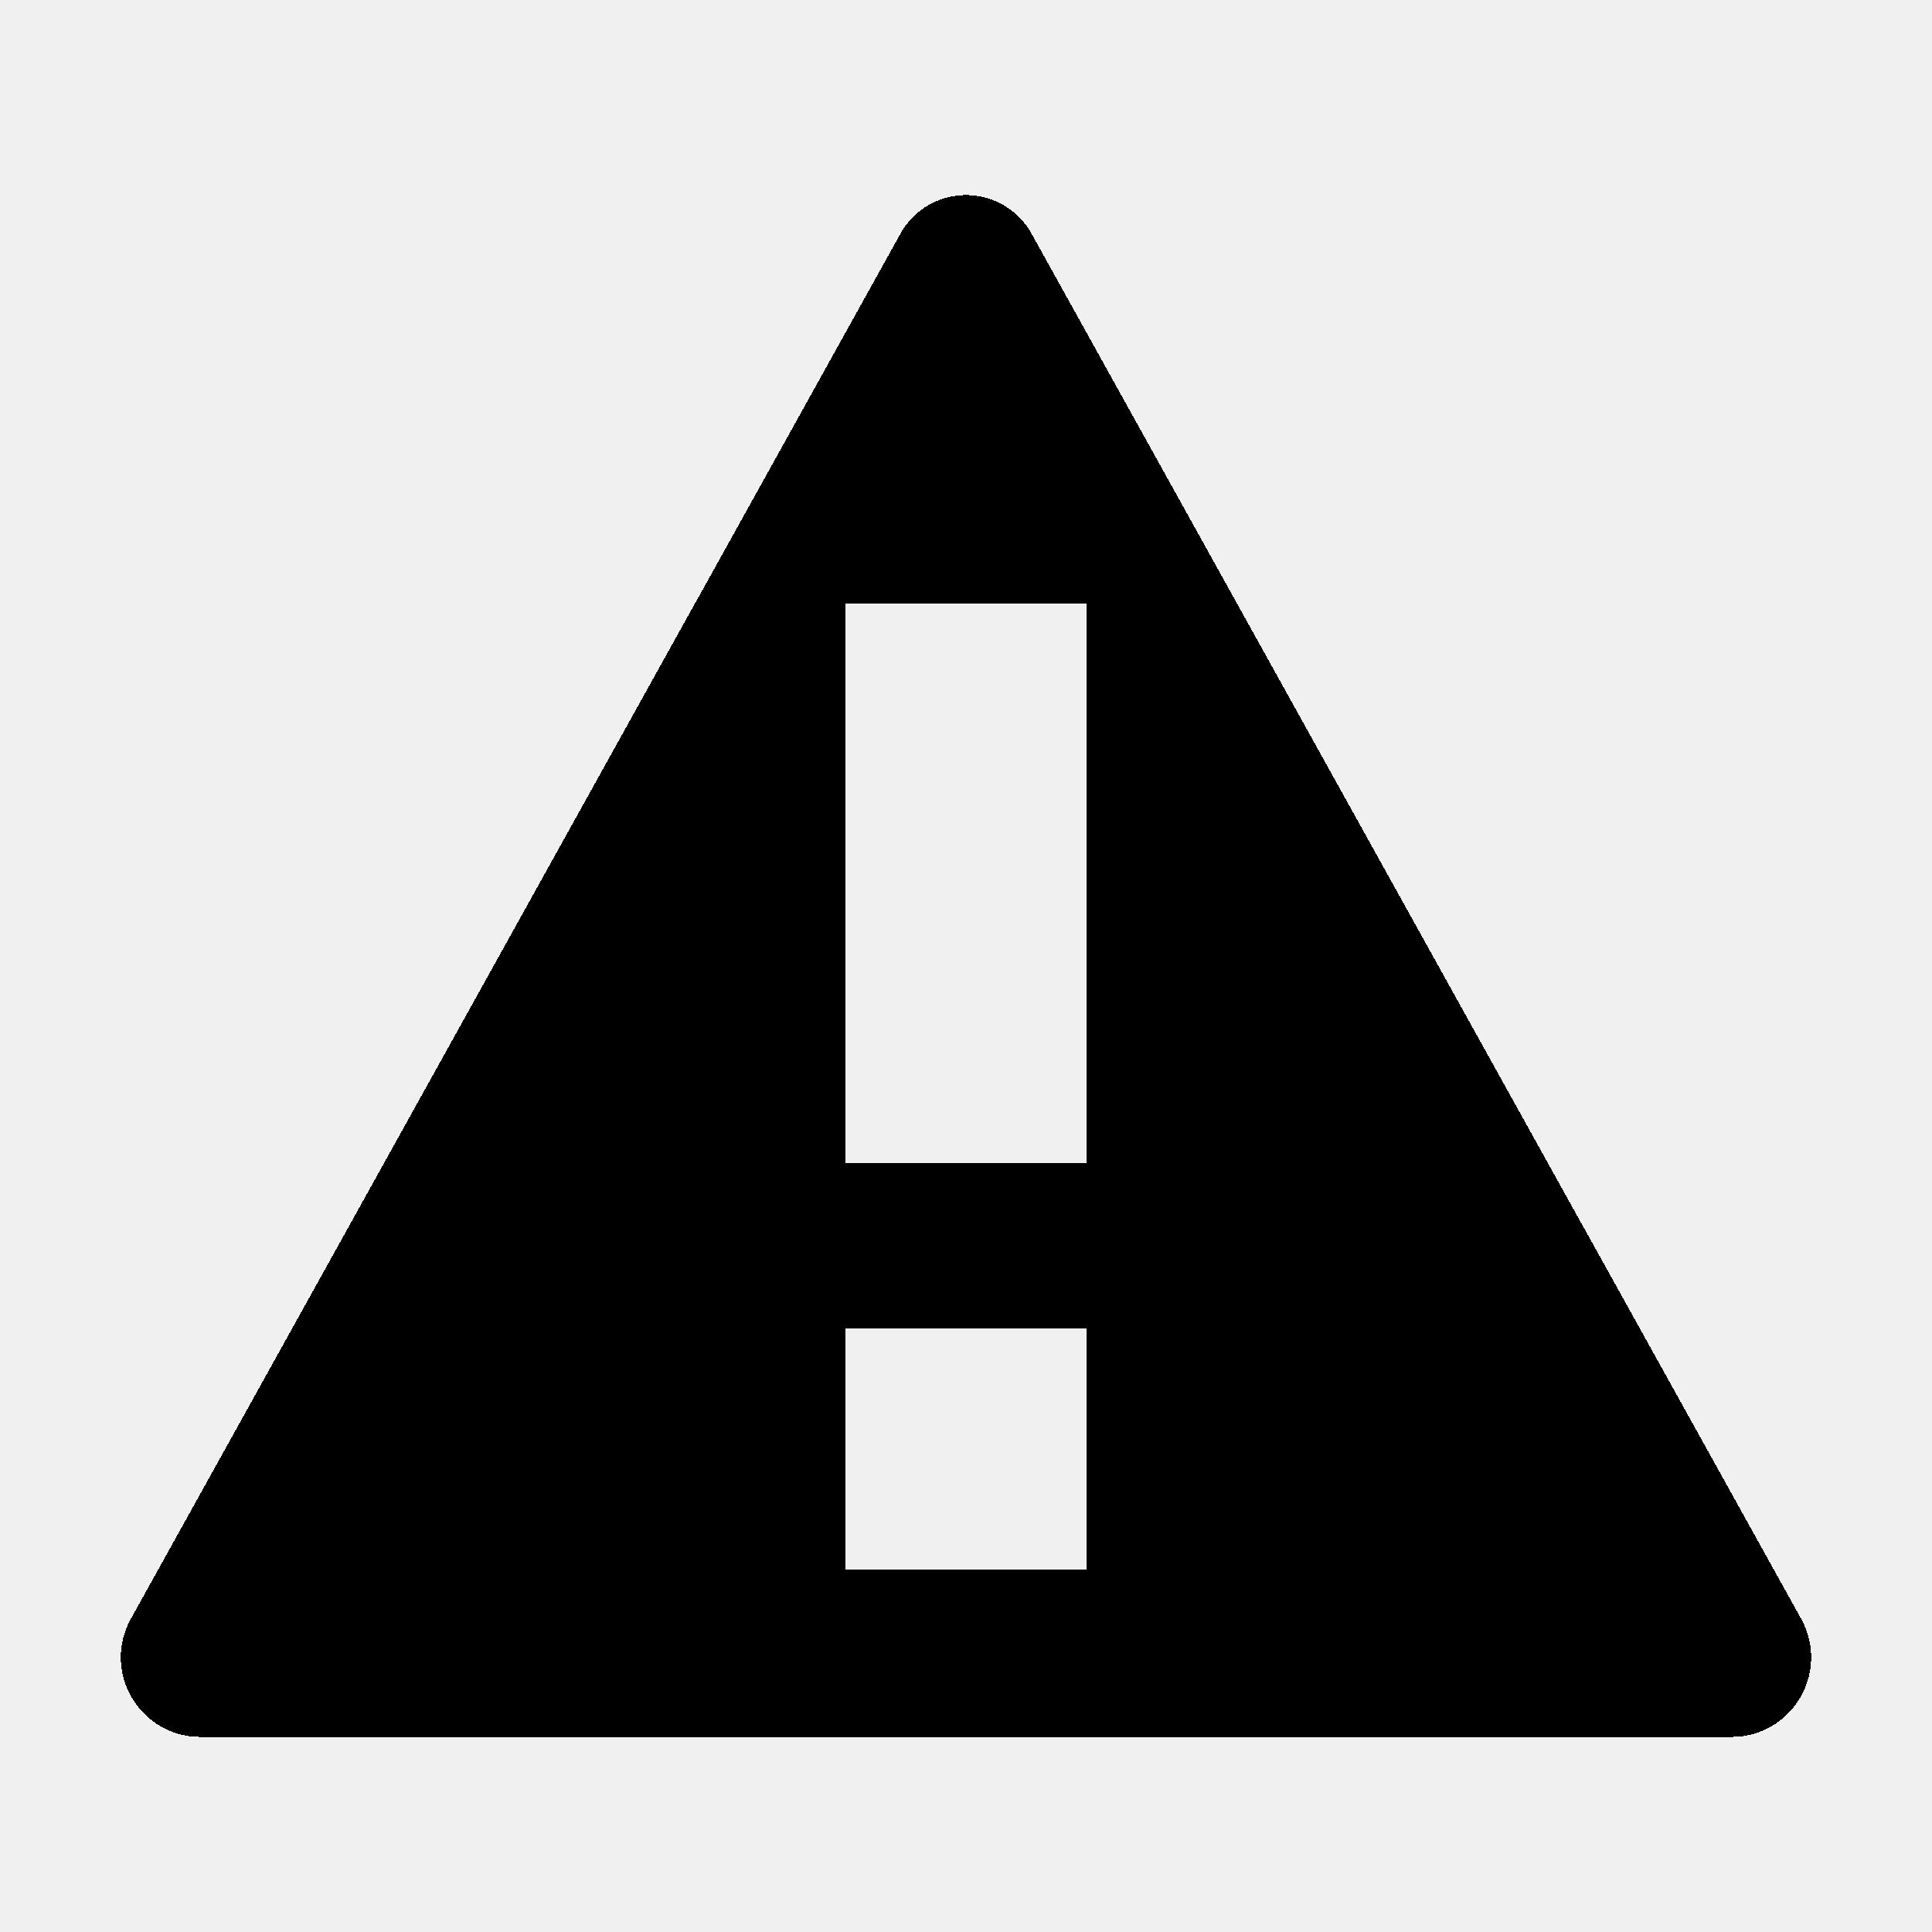
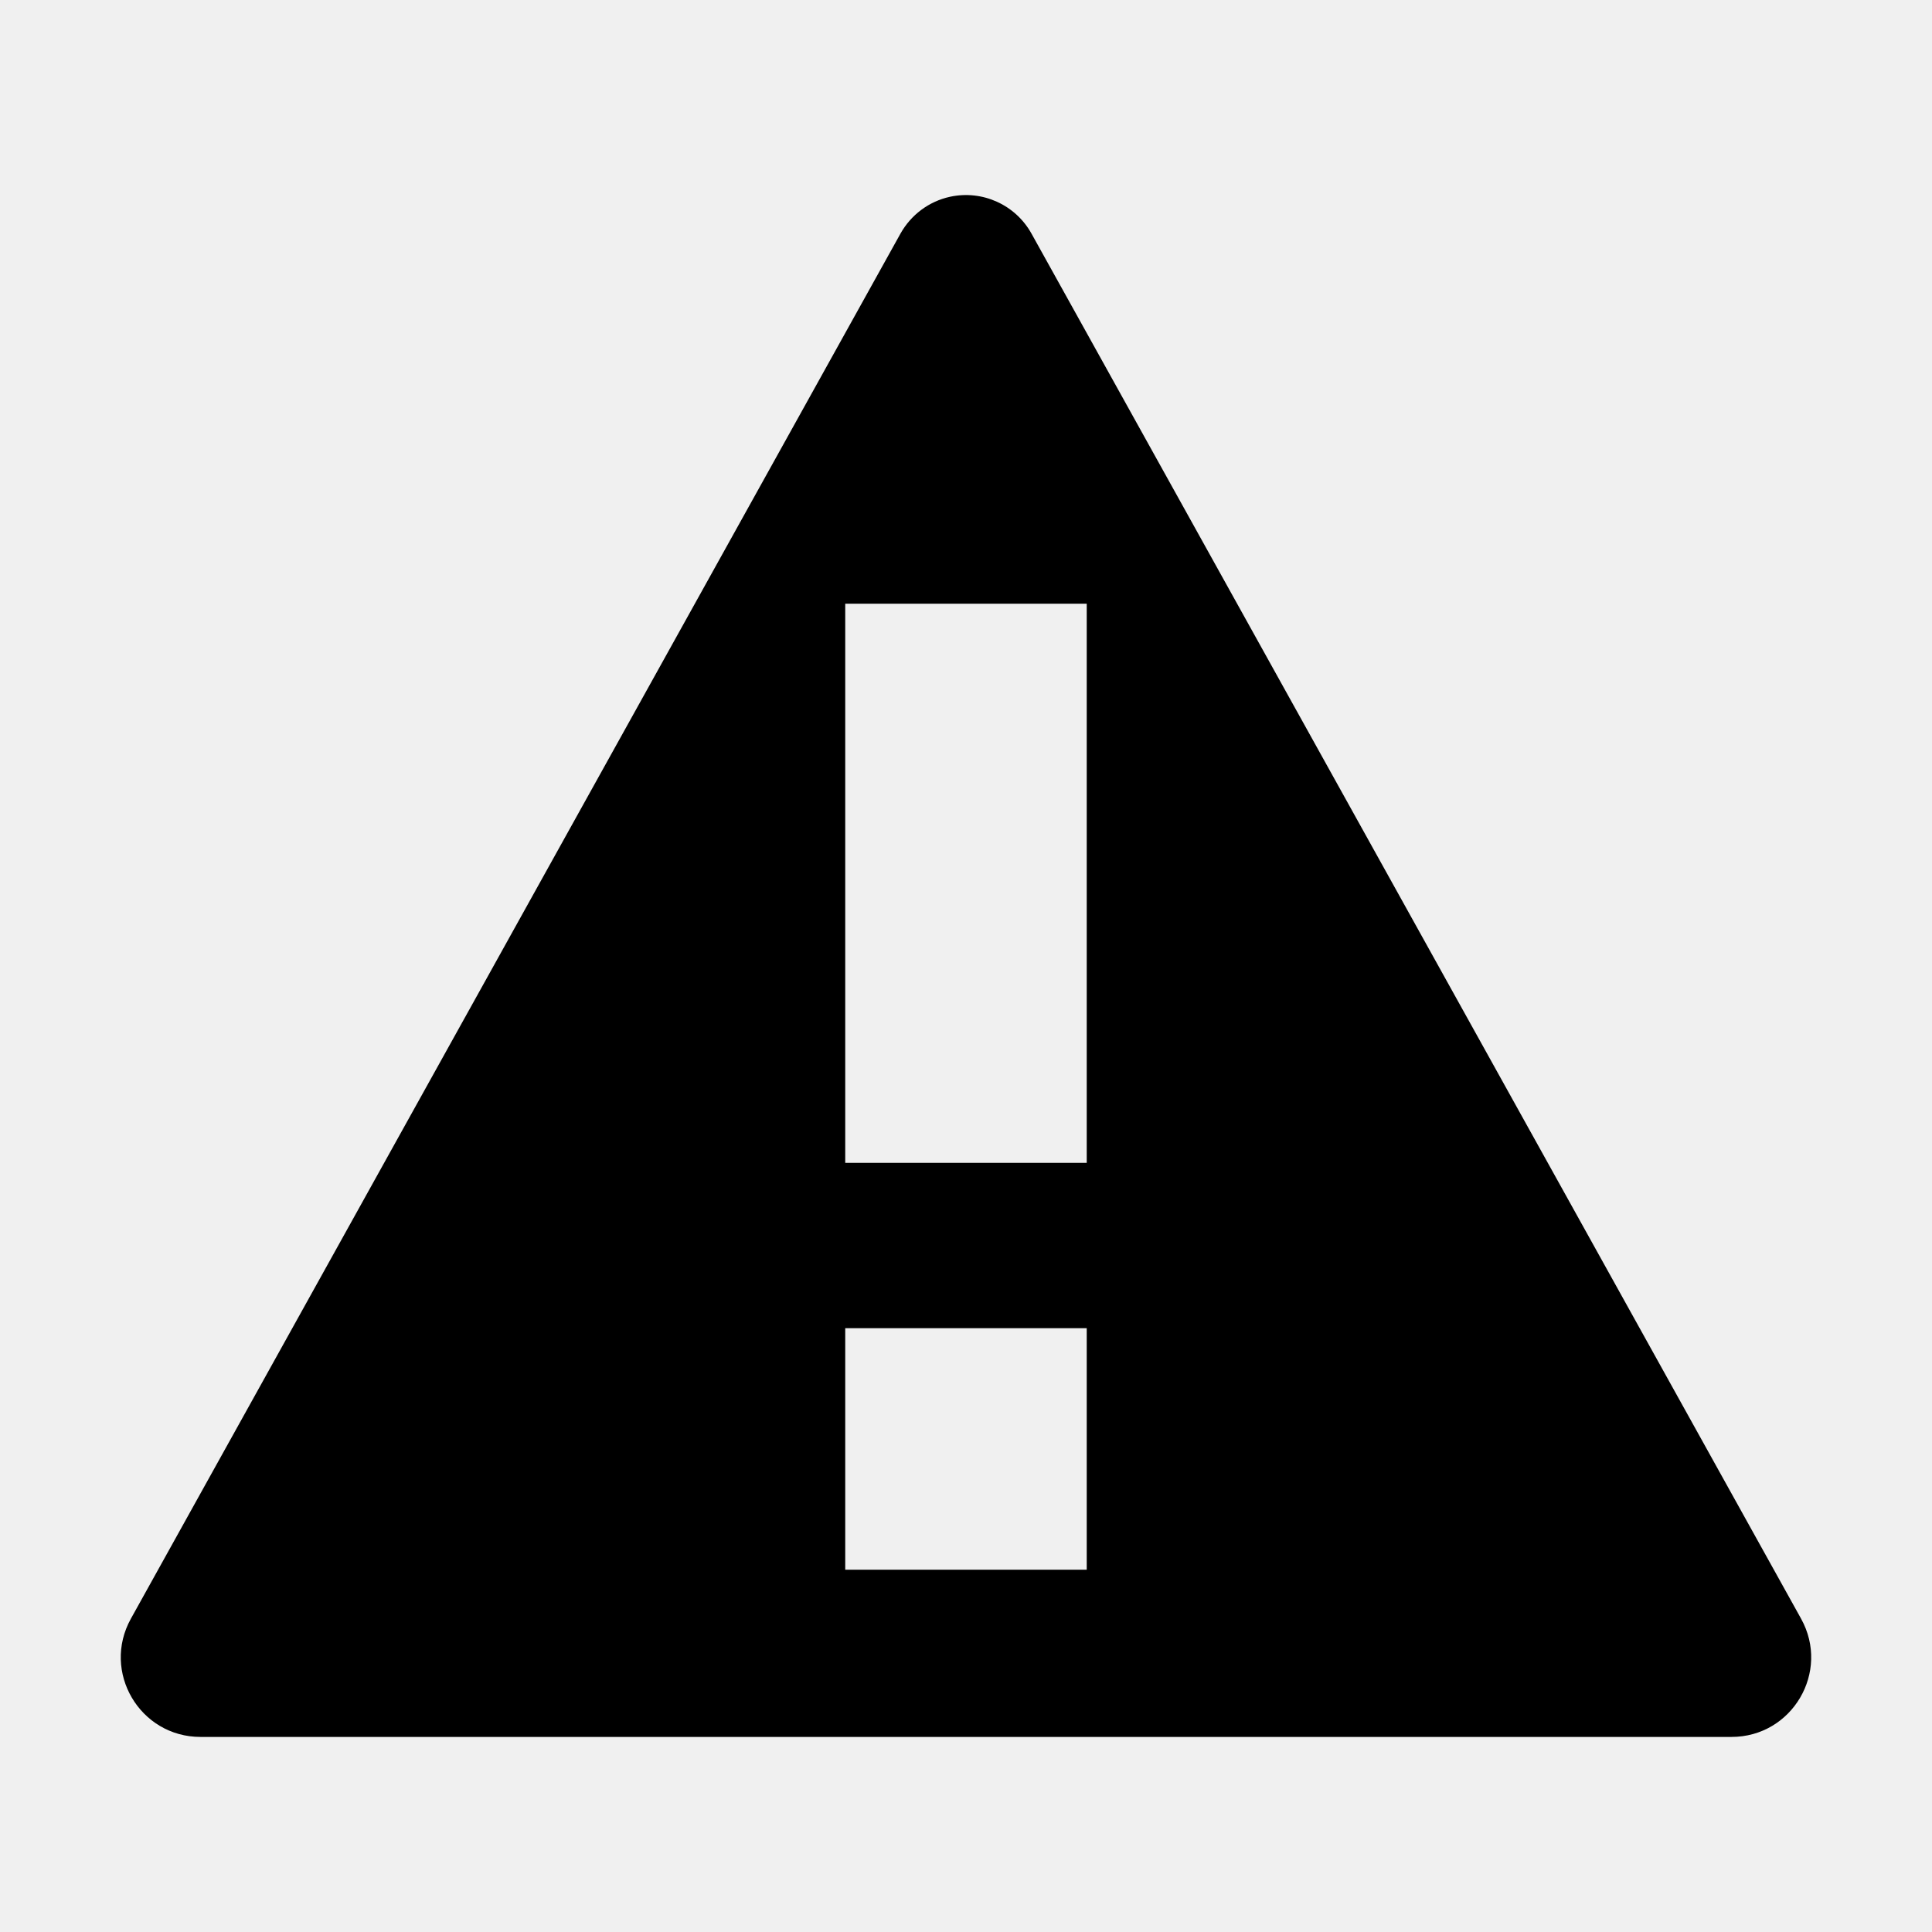
- <svg xmlns="http://www.w3.org/2000/svg" xmlns:xlink="http://www.w3.org/1999/xlink" width="16" height="16" id="svg2" version="1.1" shape-rendering="crispEdges">
+ <svg xmlns="http://www.w3.org/2000/svg" xmlns:xlink="http://www.w3.org/1999/xlink" width="16" height="16" id="svg2" version="1.1">
  <defs id="defs4">
    <linearGradient id="linearGradient5306">
      <stop style="stop-color:#ffffff;stop-opacity:0.099;" offset="0" id="stop5308" />
      <stop style="stop-color:#ffffff;stop-opacity:0;" offset="1" id="stop5310" />
    </linearGradient>
    <linearGradient id="linearGradient5290">
      <stop style="stop-color:#00ffff;stop-opacity:0.098;" offset="0" id="stop5292" />
      <stop id="stop6740" offset="0.5" style="stop-color:#00ff7f;stop-opacity:0.047;" />
      <stop style="stop-color:#00ff00;stop-opacity:0;" offset="1" id="stop5294" />
    </linearGradient>
    <linearGradient id="linearGradient5188">
      <stop style="stop-color:#64b5f6;stop-opacity:0.247;" offset="0" id="stop5198" />
      <stop style="stop-color:#64b5f6;stop-opacity:0;" offset="1" id="stop5192" />
    </linearGradient>
    <linearGradient id="linearGradient3975">
      <stop style="stop-color:#ff5555;stop-opacity:1;" offset="0" id="stop3977" />
    </linearGradient>
    <linearGradient id="linearGradient3969">
      <stop style="stop-color:#87cdde;stop-opacity:1;" offset="0" id="stop3971" />
    </linearGradient>
    <filter id="filter3945" x="0" y="6" width="1.2" style="color-interpolation-filters:sRGB">
      <feDiffuseLighting id="feDiffuseLighting3947" lighting-color="#fdfdfd" surfaceScale="121.495" diffuseConstant="28.448" />
    </filter>
    <filter id="filter3979" style="color-interpolation-filters:sRGB">
      <feFlood flood-opacity="0.2" flood-color="rgb(0,0,0)" result="flood" id="feFlood3981" />
      <feComposite in="flood" in2="SourceGraphic" operator="in" result="composite1" id="feComposite3983" />
      <feGaussianBlur stdDeviation="6" result="blur" id="feGaussianBlur3985" />
      <feOffset dx="0" dy="6" result="offset" id="feOffset3987" />
      <feComposite in="SourceGraphic" in2="offset" operator="over" result="fbSourceGraphic" id="feComposite3989" />
      <feColorMatrix result="fbSourceGraphicAlpha" in="fbSourceGraphic" values="0 0 0 -1 0 0 0 0 -1 0 0 0 0 -1 0 0 0 0 1 0" id="feColorMatrix3991" />
      <feFlood id="feFlood3993" flood-opacity="0.2" flood-color="rgb(0,0,0)" result="flood" in="fbSourceGraphic" />
      <feComposite id="feComposite3995" in2="fbSourceGraphic" in="flood" operator="in" result="composite1" />
      <feGaussianBlur id="feGaussianBlur3997" stdDeviation="6" result="blur" />
      <feOffset id="feOffset3999" dx="0" dy="6" result="offset" />
      <feComposite id="feComposite4001" in2="offset" in="fbSourceGraphic" operator="over" result="composite2" />
    </filter>
    <filter style="color-interpolation-filters:sRGB" id="filter3876">
      <feFlood flood-opacity="0.2" flood-color="rgb(0,0,0)" result="flood" id="feFlood3878" />
      <feComposite in="flood" in2="SourceGraphic" operator="in" result="composite1" id="feComposite3880" />
      <feGaussianBlur stdDeviation="6" result="blur" id="feGaussianBlur3882" />
      <feOffset dx="0" dy="6" result="offset" id="feOffset3884" />
      <feComposite in="SourceGraphic" in2="offset" operator="over" result="fbSourceGraphic" id="feComposite3886" />
      <feColorMatrix result="fbSourceGraphicAlpha" in="fbSourceGraphic" values="0 0 0 -1 0 0 0 0 -1 0 0 0 0 -1 0 0 0 0 1 0" id="feColorMatrix3888" />
      <feFlood id="feFlood3890" flood-opacity="0.397" flood-color="rgb(0,0,0)" result="flood" in="fbSourceGraphic" />
      <feComposite id="feComposite3892" in2="fbSourceGraphic" in="flood" operator="in" result="composite1" />
      <feGaussianBlur id="feGaussianBlur3894" stdDeviation="19.2" result="blur" />
      <feOffset id="feOffset3896" dx="0" dy="6" result="offset" />
      <feComposite id="feComposite3898" in2="offset" in="fbSourceGraphic" operator="over" result="fbSourceGraphic" />
      <feColorMatrix result="fbSourceGraphicAlpha" in="fbSourceGraphic" values="0 0 0 -1 0 0 0 0 -1 0 0 0 0 -1 0 0 0 0 1 0" id="feColorMatrix3900" />
      <feFlood id="feFlood3902" flood-opacity="0.8" flood-color="rgb(0,0,0)" result="flood" in="fbSourceGraphic" />
      <feComposite id="feComposite3904" in2="fbSourceGraphic" in="flood" operator="in" result="composite1" />
      <feGaussianBlur id="feGaussianBlur3906" stdDeviation="19.2" result="blur" />
      <feOffset id="feOffset3908" dx="0" dy="6" result="offset" />
      <feComposite id="feComposite3910" in2="offset" in="fbSourceGraphic" operator="over" result="fbSourceGraphic" />
      <feColorMatrix result="fbSourceGraphicAlpha" in="fbSourceGraphic" values="0 0 0 -1 0 0 0 0 -1 0 0 0 0 -1 0 0 0 0 1 0" id="feColorMatrix3912" />
      <feFlood id="feFlood3914" flood-opacity="0.8" flood-color="rgb(0,0,0)" result="flood" in="fbSourceGraphic" />
      <feComposite id="feComposite3916" in2="fbSourceGraphic" in="flood" operator="in" result="composite1" />
      <feGaussianBlur id="feGaussianBlur3918" stdDeviation="26.1" result="blur" />
      <feOffset id="feOffset3920" dx="0" dy="6" result="offset" />
      <feComposite id="feComposite3922" in2="offset" in="fbSourceGraphic" operator="over" result="fbSourceGraphic" />
      <feColorMatrix result="fbSourceGraphicAlpha" in="fbSourceGraphic" values="0 0 0 -1 0 0 0 0 -1 0 0 0 0 -1 0 0 0 0 1 0" id="feColorMatrix3924" />
      <feFlood id="feFlood3926" flood-opacity="0.8" flood-color="rgb(0,0,0)" result="flood" in="fbSourceGraphic" />
      <feComposite id="feComposite3928" in2="fbSourceGraphic" in="flood" operator="in" result="composite1" />
      <feGaussianBlur id="feGaussianBlur3930" stdDeviation="35.7" result="blur" />
      <feOffset id="feOffset3932" dx="0" dy="6" result="offset" />
      <feComposite id="feComposite3934" in2="offset" in="fbSourceGraphic" operator="over" result="fbSourceGraphic" />
      <feColorMatrix result="fbSourceGraphicAlpha" in="fbSourceGraphic" values="0 0 0 -1 0 0 0 0 -1 0 0 0 0 -1 0 0 0 0 1 0" id="feColorMatrix3936" />
      <feFlood id="feFlood3938" flood-opacity="0.8" flood-color="rgb(0,0,0)" result="flood" in="fbSourceGraphic" />
      <feComposite id="feComposite3940" in2="fbSourceGraphic" in="flood" operator="in" result="composite1" />
      <feGaussianBlur id="feGaussianBlur3942" stdDeviation="6" result="blur" />
      <feOffset id="feOffset3944" dx="0" dy="6" result="offset" />
      <feComposite id="feComposite3946" in2="offset" in="fbSourceGraphic" operator="over" result="fbSourceGraphic" />
      <feColorMatrix result="fbSourceGraphicAlpha" in="fbSourceGraphic" values="0 0 0 -1 0 0 0 0 -1 0 0 0 0 -1 0 0 0 0 1 0" id="feColorMatrix3948" />
      <feFlood id="feFlood3950" flood-opacity="0.8" flood-color="rgb(0,0,0)" result="flood" in="fbSourceGraphic" />
      <feComposite id="feComposite3952" in2="fbSourceGraphic" in="flood" operator="in" result="composite1" />
      <feGaussianBlur id="feGaussianBlur3954" stdDeviation="21.7" result="blur" />
      <feOffset id="feOffset3956" dx="0" dy="6" result="offset" />
      <feComposite id="feComposite3958" in2="offset" in="fbSourceGraphic" operator="over" result="fbSourceGraphic" />
      <feColorMatrix result="fbSourceGraphicAlpha" in="fbSourceGraphic" values="0 0 0 -1 0 0 0 0 -1 0 0 0 0 -1 0 0 0 0 1 0" id="feColorMatrix3960" />
      <feFlood id="feFlood3962" flood-opacity="0.8" flood-color="rgb(0,0,0)" result="flood" in="fbSourceGraphic" />
      <feComposite id="feComposite3964" in2="fbSourceGraphic" in="flood" operator="in" result="composite1" />
      <feGaussianBlur id="feGaussianBlur3966" stdDeviation="21.7" result="blur" />
      <feOffset id="feOffset3968" dx="0" dy="1.9" result="offset" />
      <feComposite id="feComposite3970" in2="offset" in="fbSourceGraphic" operator="over" result="fbSourceGraphic" />
      <feColorMatrix result="fbSourceGraphicAlpha" in="fbSourceGraphic" values="0 0 0 -1 0 0 0 0 -1 0 0 0 0 -1 0 0 0 0 1 0" id="feColorMatrix3972" />
      <feFlood id="feFlood3974" flood-opacity="0.8" flood-color="rgb(0,0,0)" result="flood" in="fbSourceGraphic" />
      <feComposite id="feComposite3976" in2="fbSourceGraphic" in="flood" operator="in" result="composite1" />
      <feGaussianBlur id="feGaussianBlur3978" stdDeviation="21.7" result="blur" />
      <feOffset id="feOffset3980" dx="3.6" dy="1.9" result="offset" />
      <feComposite id="feComposite3982" in2="offset" in="fbSourceGraphic" operator="over" result="fbSourceGraphic" />
      <feColorMatrix result="fbSourceGraphicAlpha" in="fbSourceGraphic" values="0 0 0 -1 0 0 0 0 -1 0 0 0 0 -1 0 0 0 0 1 0" id="feColorMatrix3984" />
      <feFlood id="feFlood3986" flood-opacity="0.8" flood-color="rgb(0,0,0)" result="flood" in="fbSourceGraphic" />
      <feComposite id="feComposite3988" in2="fbSourceGraphic" in="flood" operator="in" result="composite1" />
      <feGaussianBlur id="feGaussianBlur3990" stdDeviation="21.7" result="blur" />
      <feOffset id="feOffset3992" dx="9.6" dy="1.9" result="offset" />
      <feComposite id="feComposite3994" in2="offset" in="fbSourceGraphic" operator="over" result="fbSourceGraphic" />
      <feColorMatrix result="fbSourceGraphicAlpha" in="fbSourceGraphic" values="0 0 0 -1 0 0 0 0 -1 0 0 0 0 -1 0 0 0 0 1 0" id="feColorMatrix3996" />
      <feFlood id="feFlood3998" flood-opacity="0.8" flood-color="rgb(0,0,0)" result="flood" in="fbSourceGraphic" />
      <feComposite id="feComposite4000" in2="fbSourceGraphic" in="flood" operator="in" result="composite1" />
      <feGaussianBlur id="feGaussianBlur4002" stdDeviation="21.7" result="blur" />
      <feOffset id="feOffset4004" dx="1.2" dy="1.9" result="offset" />
      <feComposite id="feComposite4006" in2="offset" in="fbSourceGraphic" operator="over" result="fbSourceGraphic" />
      <feColorMatrix result="fbSourceGraphicAlpha" in="fbSourceGraphic" values="0 0 0 -1 0 0 0 0 -1 0 0 0 0 -1 0 0 0 0 1 0" id="feColorMatrix4008" />
      <feFlood id="feFlood4010" flood-opacity="0.8" flood-color="rgb(0,0,0)" result="flood" in="fbSourceGraphic" />
      <feComposite id="feComposite4012" in2="fbSourceGraphic" in="flood" operator="in" result="composite1" />
      <feGaussianBlur id="feGaussianBlur4014" stdDeviation="21.7" result="blur" />
      <feOffset id="feOffset4016" dx="-1.4" dy="1.9" result="offset" />
      <feComposite id="feComposite4018" in2="offset" in="fbSourceGraphic" operator="over" result="fbSourceGraphic" />
      <feColorMatrix result="fbSourceGraphicAlpha" in="fbSourceGraphic" values="0 0 0 -1 0 0 0 0 -1 0 0 0 0 -1 0 0 0 0 1 0" id="feColorMatrix4020" />
      <feFlood id="feFlood4022" flood-opacity="0.8" flood-color="rgb(0,0,0)" result="flood" in="fbSourceGraphic" />
      <feComposite id="feComposite4024" in2="fbSourceGraphic" in="flood" operator="in" result="composite1" />
      <feGaussianBlur id="feGaussianBlur4026" stdDeviation="21.7" result="blur" />
      <feOffset id="feOffset4028" dx="0.3" dy="1.9" result="offset" />
      <feComposite id="feComposite4030" in2="offset" in="fbSourceGraphic" operator="over" result="fbSourceGraphic" />
      <feColorMatrix result="fbSourceGraphicAlpha" in="fbSourceGraphic" values="0 0 0 -1 0 0 0 0 -1 0 0 0 0 -1 0 0 0 0 1 0" id="feColorMatrix4032" />
      <feFlood id="feFlood4034" flood-opacity="0.8" flood-color="rgb(0,0,0)" result="flood" in="fbSourceGraphic" />
      <feComposite id="feComposite4036" in2="fbSourceGraphic" in="flood" operator="in" result="composite1" />
      <feGaussianBlur id="feGaussianBlur4038" stdDeviation="21.7" result="blur" />
      <feOffset id="feOffset4040" dx="-8.04912e-16" dy="1.9" result="offset" />
      <feComposite id="feComposite4042" in2="offset" in="fbSourceGraphic" operator="over" result="fbSourceGraphic" />
      <feColorMatrix result="fbSourceGraphicAlpha" in="fbSourceGraphic" values="0 0 0 -1 0 0 0 0 -1 0 0 0 0 -1 0 0 0 0 1 0" id="feColorMatrix4044" />
      <feFlood id="feFlood4046" flood-opacity="0.8" flood-color="rgb(0,0,0)" result="flood" in="fbSourceGraphic" />
      <feComposite id="feComposite4048" in2="fbSourceGraphic" in="flood" operator="in" result="composite1" />
      <feGaussianBlur id="feGaussianBlur4050" stdDeviation="21.7" result="blur" />
      <feOffset id="feOffset4052" dx="-8.04912e-16" dy="3.6" result="offset" />
      <feComposite id="feComposite4054" in2="offset" in="fbSourceGraphic" operator="over" result="fbSourceGraphic" />
      <feColorMatrix result="fbSourceGraphicAlpha" in="fbSourceGraphic" values="0 0 0 -1 0 0 0 0 -1 0 0 0 0 -1 0 0 0 0 1 0" id="feColorMatrix4056" />
      <feFlood id="feFlood4058" flood-opacity="0.8" flood-color="rgb(0,0,0)" result="flood" in="fbSourceGraphic" />
      <feComposite id="feComposite4060" in2="fbSourceGraphic" in="flood" operator="in" result="composite1" />
      <feGaussianBlur id="feGaussianBlur4062" stdDeviation="6" result="blur" />
      <feOffset id="feOffset4064" dx="-8.04912e-16" dy="3.6" result="offset" />
      <feComposite id="feComposite4066" in2="offset" in="fbSourceGraphic" operator="over" result="fbSourceGraphic" />
      <feColorMatrix result="fbSourceGraphicAlpha" in="fbSourceGraphic" values="0 0 0 -1 0 0 0 0 -1 0 0 0 0 -1 0 0 0 0 1 0" id="feColorMatrix4080" />
      <feFlood id="feFlood4082" flood-opacity="0.8" flood-color="rgb(0,0,0)" result="flood" in="fbSourceGraphic" />
      <feComposite id="feComposite4084" in2="fbSourceGraphic" in="flood" operator="in" result="composite1" />
      <feGaussianBlur id="feGaussianBlur4086" stdDeviation="6" result="blur" />
      <feOffset id="feOffset4088" dx="-8.04912e-16" dy="3.6" result="offset" />
      <feComposite id="feComposite4090" in2="offset" in="fbSourceGraphic" operator="over" result="fbSourceGraphic" />
      <feColorMatrix result="fbSourceGraphicAlpha" in="fbSourceGraphic" values="0 0 0 -1 0 0 0 0 -1 0 0 0 0 -1 0 0 0 0 1 0" id="feColorMatrix4092" />
      <feFlood id="feFlood4094" flood-opacity="0.8" flood-color="rgb(0,0,0)" result="flood" in="fbSourceGraphic" />
      <feComposite id="feComposite4096" in2="fbSourceGraphic" in="flood" operator="in" result="composite1" />
      <feGaussianBlur id="feGaussianBlur4098" stdDeviation="6" result="blur" />
      <feOffset id="feOffset4100" dx="-8.04912e-16" dy="7.7" result="offset" />
      <feComposite id="feComposite4102" in2="offset" in="fbSourceGraphic" operator="over" result="fbSourceGraphic" />
      <feColorMatrix result="fbSourceGraphicAlpha" in="fbSourceGraphic" values="0 0 0 -1 0 0 0 0 -1 0 0 0 0 -1 0 0 0 0 1 0" id="feColorMatrix4104" />
      <feFlood id="feFlood4106" flood-opacity="0.8" flood-color="rgb(0,0,0)" result="flood" in="fbSourceGraphic" />
      <feComposite id="feComposite4108" in2="fbSourceGraphic" in="flood" operator="in" result="composite1" />
      <feGaussianBlur id="feGaussianBlur4110" stdDeviation="6" result="blur" />
      <feOffset id="feOffset4112" dx="-8.04912e-16" dy="11.6" result="offset" />
      <feComposite id="feComposite4114" in2="offset" in="fbSourceGraphic" operator="over" result="fbSourceGraphic" />
      <feColorMatrix result="fbSourceGraphicAlpha" in="fbSourceGraphic" values="0 0 0 -1 0 0 0 0 -1 0 0 0 0 -1 0 0 0 0 1 0" id="feColorMatrix4116" />
      <feFlood id="feFlood4118" flood-opacity="0.5" flood-color="rgb(0,0,0)" result="flood" in="fbSourceGraphic" />
      <feComposite id="feComposite4120" in2="fbSourceGraphic" in="flood" operator="in" result="composite1" />
      <feGaussianBlur id="feGaussianBlur4122" stdDeviation="6" result="blur" />
      <feOffset id="feOffset4124" dx="-8.04912e-16" dy="11.6" result="offset" />
      <feComposite id="feComposite4126" in2="offset" in="fbSourceGraphic" operator="over" result="fbSourceGraphic" />
      <feColorMatrix result="fbSourceGraphicAlpha" in="fbSourceGraphic" values="0 0 0 -1 0 0 0 0 -1 0 0 0 0 -1 0 0 0 0 1 0" id="feColorMatrix4128" />
      <feFlood id="feFlood4130" flood-opacity="0.3" flood-color="rgb(0,0,0)" result="flood" in="fbSourceGraphic" />
      <feComposite id="feComposite4132" in2="fbSourceGraphic" in="flood" operator="in" result="composite1" />
      <feGaussianBlur id="feGaussianBlur4134" stdDeviation="6" result="blur" />
      <feOffset id="feOffset4136" dx="-8.04912e-16" dy="11.6" result="offset" />
      <feComposite id="feComposite4138" in2="offset" in="fbSourceGraphic" operator="over" result="fbSourceGraphic" />
      <feColorMatrix result="fbSourceGraphicAlpha" in="fbSourceGraphic" values="0 0 0 -1 0 0 0 0 -1 0 0 0 0 -1 0 0 0 0 1 0" id="feColorMatrix4140" />
      <feFlood id="feFlood4142" flood-opacity="0.2" flood-color="rgb(0,0,0)" result="flood" in="fbSourceGraphic" />
      <feComposite id="feComposite4144" in2="fbSourceGraphic" in="flood" operator="in" result="composite1" />
      <feGaussianBlur id="feGaussianBlur4146" stdDeviation="6" result="blur" />
      <feOffset id="feOffset4148" dx="-8.04912e-16" dy="11.6" result="offset" />
      <feComposite id="feComposite4150" in2="offset" in="fbSourceGraphic" operator="over" result="fbSourceGraphic" />
      <feColorMatrix result="fbSourceGraphicAlpha" in="fbSourceGraphic" values="0 0 0 -1 0 0 0 0 -1 0 0 0 0 -1 0 0 0 0 1 0" id="feColorMatrix4152" />
      <feFlood id="feFlood4154" flood-opacity="0.2" flood-color="rgb(0,0,0)" result="flood" in="fbSourceGraphic" />
      <feComposite id="feComposite4156" in2="fbSourceGraphic" in="flood" operator="in" result="composite1" />
      <feGaussianBlur id="feGaussianBlur4158" stdDeviation="6" result="blur" />
      <feOffset id="feOffset4160" dx="-8.04912e-16" dy="11.6" result="offset" />
      <feComposite id="feComposite4162" in2="offset" in="fbSourceGraphic" operator="over" result="fbSourceGraphic" />
      <feColorMatrix result="fbSourceGraphicAlpha" in="fbSourceGraphic" values="0 0 0 -1 0 0 0 0 -1 0 0 0 0 -1 0 0 0 0 1 0" id="feColorMatrix4164" />
      <feFlood id="feFlood4166" flood-opacity="0.2" flood-color="rgb(0,0,0)" result="flood" in="fbSourceGraphic" />
      <feComposite id="feComposite4168" in2="fbSourceGraphic" in="flood" operator="in" result="composite1" />
      <feGaussianBlur id="feGaussianBlur4170" stdDeviation="6" result="blur" />
      <feOffset id="feOffset4172" dx="-8.04912e-16" dy="6" result="offset" />
      <feComposite id="feComposite4174" in2="offset" in="fbSourceGraphic" operator="over" result="composite2" />
    </filter>
    <filter id="filter4522" style="color-interpolation-filters:sRGB">
      <feGaussianBlur stdDeviation="3" id="feGaussianBlur4524" />
      <feColorMatrix result="fbSourceGraphic" values="1 0 0 0 0 0 1 0 0 0 0 0 1 0 0 0 0 0 6 -2.5 " id="feColorMatrix4526" />
    </filter>
    <filter id="filter4576" style="color-interpolation-filters:sRGB">
      <feGaussianBlur stdDeviation="3" id="feGaussianBlur4578" />
      <feColorMatrix result="fbSourceGraphic" values="1 0 0 0 0 0 1 0 0 0 0 0 1 0 0 0 0 0 6 -2.5 " id="feColorMatrix4580" />
    </filter>
    <filter id="filter4576-0" style="color-interpolation-filters:sRGB">
      <feGaussianBlur stdDeviation="3" id="feGaussianBlur4578-8" />
      <feColorMatrix result="fbSourceGraphic" values="1 0 0 0 0 0 1 0 0 0 0 0 1 0 0 0 0 0 6 -2.5 " id="feColorMatrix4580-0" />
    </filter>
    <filter id="filter4576-0-0" style="color-interpolation-filters:sRGB">
      <feGaussianBlur stdDeviation="3" id="feGaussianBlur4578-8-5" />
      <feColorMatrix result="fbSourceGraphic" values="1 0 0 0 0 0 1 0 0 0 0 0 1 0 0 0 0 0 6 -2.5 " id="feColorMatrix4580-0-2" />
    </filter>
    <filter id="filter4576-0-0-4" style="color-interpolation-filters:sRGB">
      <feGaussianBlur stdDeviation="3" id="feGaussianBlur4578-8-5-2" />
      <feColorMatrix result="fbSourceGraphic" values="1 0 0 0 0 0 1 0 0 0 0 0 1 0 0 0 0 0 6 -2.5 " id="feColorMatrix4580-0-2-7" />
    </filter>
    <radialGradient xlink:href="#linearGradient5306" id="radialGradient5296" cx="9" cy="1032.112" fx="9" fy="1032.112" r="10.125" gradientUnits="userSpaceOnUse" gradientTransform="matrix(1.944444,0,0,1.944447,-13.5625,-977.5881)" />
    <linearGradient xlink:href="#linearGradient5306" id="linearGradient5312" x1="-15.75" y1="1029.3" x2="23.625" y2="1029.3" gradientUnits="userSpaceOnUse" />
    <linearGradient id="linearGradient3783-1">
      <stop id="stop3785-2" offset="0" style="stop-color:#1e94d3;stop-opacity:1;" />
      <stop style="stop-color:#1e94d3;stop-opacity:1;" offset="1" id="stop3803-6" />
    </linearGradient>
    <linearGradient gradientUnits="userSpaceOnUse" y2="50" x2="30" y1="90" x1="-10" id="linearGradient3827-7" xlink:href="#linearGradient3783-1" />
    <linearGradient gradientUnits="userSpaceOnUse" y2="50" x2="30" y1="90" x1="-10" id="linearGradient3827" xlink:href="#linearGradient3783" />
    <linearGradient id="linearGradient3783">
      <stop id="stop3785" offset="0" style="stop-color:#1e94d3;stop-opacity:1;" />
      <stop style="stop-color:#1e94d3;stop-opacity:1;" offset="1" id="stop3803" />
    </linearGradient>
    <linearGradient id="linearGradient3821">
      <stop id="stop3823" offset="0" style="stop-color:#37aee2;stop-opacity:1;" />
      <stop id="stop3825" offset="1" style="stop-color:#1e96c8;stop-opacity:1;" />
    </linearGradient>
    <linearGradient id="linearGradient3829">
      <stop style="stop-color:#1f96d4;stop-opacity:1;" offset="0" id="stop3831" />
      <stop style="stop-color:#37aee2;stop-opacity:1;" offset="1" id="stop3833" />
    </linearGradient>
    <linearGradient id="linearGradient3877">
      <stop id="stop3879" offset="0" style="stop-color:#eff7fc;stop-opacity:1;" />
      <stop id="stop3881" offset="1" style="stop-color:#ffffff;stop-opacity:1;" />
    </linearGradient>
    <linearGradient id="linearGradient3689">
      <stop id="stop3691" offset="0" style="stop-color:#f68000;stop-opacity:1;" />
      <stop id="stop3693" offset="1" style="stop-color:#fd9800;stop-opacity:1;" />
    </linearGradient>
    <linearGradient id="linearGradient3675">
      <stop id="stop3677" offset="0" style="stop-color:#ffb900;stop-opacity:1;" />
      <stop id="stop3679" offset="1" style="stop-color:#ffd76b;stop-opacity:1;" />
    </linearGradient>
    <linearGradient y2="463.262" x2="412.23" y1="461.921" x1="-113.893" gradientUnits="userSpaceOnUse" id="linearGradient3840" xlink:href="#linearGradient3675" />
    <linearGradient id="linearGradient3634">
      <stop style="stop-color:#7a8288;stop-opacity:1;" offset="0" id="stop3636" />
      <stop id="stop3638" offset="0.076" style="stop-color:#9fa3a7;stop-opacity:1;" />
      <stop style="stop-color:#7d858b;stop-opacity:1;" offset="1" id="stop3640" />
    </linearGradient>
    <linearGradient y2="12.703" x2="151.346" y1="-0.642" x1="107.209" gradientTransform="matrix(0.2822222,0,0,0.2822222,-0.1398399,-0.01181449)" gradientUnits="userSpaceOnUse" id="linearGradient3838" xlink:href="#linearGradient3634" />
    <linearGradient id="linearGradient3712">
      <stop id="stop3714" offset="0" style="stop-color:#a1abb2;stop-opacity:1;" />
      <stop style="stop-color:#eaeced;stop-opacity:1;" offset="0.148" id="stop3720" />
      <stop id="stop3716" offset="1" style="stop-color:#c6ccd0;stop-opacity:1;" />
    </linearGradient>
    <linearGradient y2="27.389" x2="164.759" y1="12.641" x1="104.886" gradientUnits="userSpaceOnUse" id="linearGradient3836" xlink:href="#linearGradient3712" />
    <linearGradient id="linearGradient3702">
      <stop id="stop3704" offset="0" style="stop-color:#7a8288;stop-opacity:1;" />
      <stop style="stop-color:#9fa3a7;stop-opacity:1;" offset="0.529" id="stop3710" />
      <stop id="stop3706" offset="1" style="stop-color:#7d858b;stop-opacity:1;" />
    </linearGradient>
    <linearGradient y2="268.415" x2="334.031" y1="252.484" x1="18.875" gradientUnits="userSpaceOnUse" id="linearGradient3834" xlink:href="#linearGradient3702" />
    <linearGradient id="linearGradient3626">
      <stop style="stop-color:#a1abb2;stop-opacity:1;" offset="0" id="stop3628" />
      <stop id="stop3630" offset="0.083" style="stop-color:#eaeced;stop-opacity:1;" />
      <stop style="stop-color:#c6ccd0;stop-opacity:1;" offset="1" id="stop3632" />
    </linearGradient>
    <linearGradient y2="290.7" x2="278.432" y1="228.6" x1="44.104" gradientUnits="userSpaceOnUse" id="linearGradient3832" xlink:href="#linearGradient3626" />
    <linearGradient id="linearGradient3646">
      <stop id="stop3648" offset="0" style="stop-color:#f48200;stop-opacity:0;" />
      <stop style="stop-color:#f48200;stop-opacity:0.728;" offset="0.589" id="stop3654" />
      <stop id="stop3658" offset="0.816" style="stop-color:#cc5f00;stop-opacity:1;" />
      <stop id="stop3650" offset="1" style="stop-color:#a43d00;stop-opacity:1;" />
    </linearGradient>
    <linearGradient y2="55.356" x2="261.622" y1="70.105" x1="115.202" gradientUnits="userSpaceOnUse" id="linearGradient3830" xlink:href="#linearGradient3646" />
    <linearGradient id="linearGradient3668">
      <stop style="stop-color:#9b4400;stop-opacity:1;" offset="0" id="stop3670" />
      <stop style="stop-color:#e56300;stop-opacity:1;" offset="1" id="stop3672" />
    </linearGradient>
    <linearGradient y2="108.988" x2="93.522" y1="102.284" x1="64.751" gradientUnits="userSpaceOnUse" id="linearGradient3828" xlink:href="#linearGradient3668" />
    <linearGradient id="linearGradient3649">
      <stop id="stop3651" offset="0" style="stop-color:#e26400;stop-opacity:1;" />
      <stop id="stop3653" offset="1" style="stop-color:#ffb900;stop-opacity:1;" />
    </linearGradient>
    <linearGradient y2="125.316" x2="44.376" y1="100.342" x1="40.775" gradientTransform="matrix(1,0,0,1.020233,0,-1.423461)" gradientUnits="userSpaceOnUse" id="linearGradient3826" xlink:href="#linearGradient3649" />
    <linearGradient id="linearGradient3689-2">
      <stop id="stop3691-2" offset="0" style="stop-color:#f68000;stop-opacity:1;" />
      <stop id="stop3693-3" offset="1" style="stop-color:#fd9800;stop-opacity:1;" />
    </linearGradient>
    <linearGradient id="linearGradient3675-8">
      <stop id="stop3677-4" offset="0" style="stop-color:#ffb900;stop-opacity:1;" />
      <stop id="stop3679-7" offset="1" style="stop-color:#ffd76b;stop-opacity:1;" />
    </linearGradient>
    <linearGradient y2="463.262" x2="412.23" y1="461.921" x1="-113.893" gradientUnits="userSpaceOnUse" id="linearGradient3840-4" xlink:href="#linearGradient3675-8" />
    <linearGradient id="linearGradient3634-7">
      <stop style="stop-color:#7a8288;stop-opacity:1;" offset="0" id="stop3636-4" />
      <stop id="stop3638-6" offset="0.076" style="stop-color:#9fa3a7;stop-opacity:1;" />
      <stop style="stop-color:#7d858b;stop-opacity:1;" offset="1" id="stop3640-9" />
    </linearGradient>
    <linearGradient y2="12.703" x2="151.346" y1="-0.642" x1="107.209" gradientTransform="matrix(0.2822222,0,0,0.2822222,-0.1398399,-0.01181449)" gradientUnits="userSpaceOnUse" id="linearGradient3838-1" xlink:href="#linearGradient3634-7" />
    <linearGradient id="linearGradient3712-7">
      <stop id="stop3714-7" offset="0" style="stop-color:#a1abb2;stop-opacity:1;" />
      <stop style="stop-color:#eaeced;stop-opacity:1;" offset="0.148" id="stop3720-2" />
      <stop id="stop3716-3" offset="1" style="stop-color:#c6ccd0;stop-opacity:1;" />
    </linearGradient>
    <linearGradient y2="27.389" x2="164.759" y1="12.641" x1="104.886" gradientUnits="userSpaceOnUse" id="linearGradient3836-7" xlink:href="#linearGradient3712-7" />
    <linearGradient id="linearGradient3702-3">
      <stop id="stop3704-5" offset="0" style="stop-color:#7a8288;stop-opacity:1;" />
      <stop style="stop-color:#9fa3a7;stop-opacity:1;" offset="0.529" id="stop3710-4" />
      <stop id="stop3706-4" offset="1" style="stop-color:#7d858b;stop-opacity:1;" />
    </linearGradient>
    <linearGradient y2="268.415" x2="334.031" y1="252.484" x1="18.875" gradientUnits="userSpaceOnUse" id="linearGradient3834-9" xlink:href="#linearGradient3702-3" />
    <linearGradient id="linearGradient3626-6">
      <stop style="stop-color:#a1abb2;stop-opacity:1;" offset="0" id="stop3628-0" />
      <stop id="stop3630-5" offset="0.083" style="stop-color:#eaeced;stop-opacity:1;" />
      <stop style="stop-color:#c6ccd0;stop-opacity:1;" offset="1" id="stop3632-7" />
    </linearGradient>
    <linearGradient y2="290.7" x2="278.432" y1="228.6" x1="44.104" gradientUnits="userSpaceOnUse" id="linearGradient3832-3" xlink:href="#linearGradient3626-6" />
    <linearGradient id="linearGradient3646-6">
      <stop id="stop3648-6" offset="0" style="stop-color:#f48200;stop-opacity:0;" />
      <stop style="stop-color:#f48200;stop-opacity:0.728;" offset="0.589" id="stop3654-6" />
      <stop id="stop3658-4" offset="0.816" style="stop-color:#cc5f00;stop-opacity:1;" />
      <stop id="stop3650-0" offset="1" style="stop-color:#a43d00;stop-opacity:1;" />
    </linearGradient>
    <linearGradient y2="55.356" x2="261.622" y1="70.105" x1="115.202" gradientUnits="userSpaceOnUse" id="linearGradient3830-6" xlink:href="#linearGradient3646-6" />
    <linearGradient id="linearGradient3668-5">
      <stop style="stop-color:#9b4400;stop-opacity:1;" offset="0" id="stop3670-3" />
      <stop style="stop-color:#e56300;stop-opacity:1;" offset="1" id="stop3672-2" />
    </linearGradient>
    <linearGradient y2="108.988" x2="93.522" y1="102.284" x1="64.751" gradientUnits="userSpaceOnUse" id="linearGradient3828-1" xlink:href="#linearGradient3668-5" />
    <linearGradient id="linearGradient3649-3">
      <stop id="stop3651-9" offset="0" style="stop-color:#e26400;stop-opacity:1;" />
      <stop id="stop3653-7" offset="1" style="stop-color:#ffb900;stop-opacity:1;" />
    </linearGradient>
    <linearGradient y2="125.316" x2="44.376" y1="100.342" x1="40.775" gradientTransform="matrix(1,0,0,1.020233,0,-1.423461)" gradientUnits="userSpaceOnUse" id="linearGradient3826-1" xlink:href="#linearGradient3649-3" />
    <linearGradient id="linearGradient2460" y2="44.984" gradientUnits="userSpaceOnUse" x2="19.36" y1="21.031" x1="19.245">
      <stop id="stop3602" style="stop-color:#fafafa;stop-opacity:1;" offset="0" />
      <stop id="stop3604" style="stop-color:#f0f0f0;stop-opacity:1;" offset="1" />
    </linearGradient>
    <linearGradient xlink:href="#linearGradient2460" id="linearGradient3157" gradientUnits="userSpaceOnUse" gradientTransform="matrix(12.10256,0,0,12.10256,-34.46825,-46.18711)" x1="18.93" y1="6.295" x2="19.36" y2="36.644" />
    <linearGradient id="linearGradient5479-2">
      <stop id="stop5481-7" offset="0" style="stop-color:#be5300;stop-opacity:1;" />
      <stop style="stop-color:#f07300;stop-opacity:1" offset="0.763" id="stop5483-4" />
      <stop id="stop5485-2" offset="1" style="stop-color:#e67700;stop-opacity:1;" />
    </linearGradient>
    <linearGradient y2="134.644" x2="128.507" y1="101.118" x1="4.11" gradientTransform="matrix(1.235159,0,0,1.235159,262.2571,326.9873)" gradientUnits="userSpaceOnUse" id="linearGradient3900" xlink:href="#linearGradient5479-2" />
    <linearGradient id="linearGradient5479-6">
      <stop style="stop-color:#be5300;stop-opacity:1;" offset="0" id="stop5481-6" />
      <stop id="stop5483-0" offset="0.763" style="stop-color:#f07300;stop-opacity:1" />
      <stop style="stop-color:#e67700;stop-opacity:1;" offset="1" id="stop5485-5" />
    </linearGradient>
    <linearGradient xlink:href="#linearGradient5479-6" id="linearGradient5467-1" gradientUnits="userSpaceOnUse" gradientTransform="matrix(1.235159,0,0,1.235159,262.2571,326.9873)" x1="4.11" y1="101.118" x2="128.507" y2="134.644" />
    <linearGradient id="linearGradient5447">
      <stop id="stop5451" offset="0" style="stop-color:#e66e00;stop-opacity:1;" />
      <stop style="stop-color:#e67700;stop-opacity:1;" offset="1" id="stop5453" />
    </linearGradient>
    <linearGradient id="linearGradient5479">
      <stop style="stop-color:#be5300;stop-opacity:1;" offset="0" id="stop5481" />
      <stop id="stop5483" offset="0.763" style="stop-color:#f07300;stop-opacity:1" />
      <stop style="stop-color:#e67700;stop-opacity:1;" offset="1" id="stop5485" />
    </linearGradient>
    <linearGradient xlink:href="#linearGradient5479" id="linearGradient5467" gradientUnits="userSpaceOnUse" gradientTransform="matrix(1.235159,0,0,1.235159,262.2571,326.9873)" x1="4.11" y1="101.118" x2="128.507" y2="134.644" />
    <linearGradient gradientTransform="matrix(1.005865,0,0,0.994169,100,0)" gradientUnits="userSpaceOnUse" id="linearGradient3416" y2="7.017" x2="45.448" y1="92.54" x1="45.448">
      <stop offset="0" style="stop-color:#000000;stop-opacity:1" id="stop3418" />
      <stop offset="1" style="stop-color:#000000;stop-opacity:0.588" id="stop3420" />
    </linearGradient>
    <linearGradient xlink:href="#ButtonShadow-0-1-1-5" id="linearGradient5342" gradientUnits="userSpaceOnUse" gradientTransform="matrix(1.007415,0,0,1.007415,-810.4888,593.1369)" x1="1012.513" y1="484.417" x2="1006.808" y2="20.626" />
    <linearGradient gradientTransform="matrix(1.005865,0,0,0.994169,100,0)" gradientUnits="userSpaceOnUse" id="linearGradient3409" y2="7.017" x2="45.448" y1="92.54" x1="45.448">
      <stop offset="0" style="stop-color:#000000;stop-opacity:1" id="stop3411" />
      <stop offset="1" style="stop-color:#000000;stop-opacity:0.588" id="stop3413" />
    </linearGradient>
    <linearGradient gradientTransform="matrix(1.005865,0,0,0.994169,100,0)" gradientUnits="userSpaceOnUse" id="linearGradient3402" y2="7.017" x2="45.448" y1="92.54" x1="45.448">
      <stop offset="0" style="stop-color:#000000;stop-opacity:1" id="stop3404" />
      <stop offset="1" style="stop-color:#000000;stop-opacity:0.588" id="stop3406" />
    </linearGradient>
    <linearGradient gradientTransform="matrix(1.005865,0,0,0.994169,100,0)" gradientUnits="userSpaceOnUse" id="linearGradient3395" y2="7.017" x2="45.448" y1="92.54" x1="45.448">
      <stop offset="0" style="stop-color:#000000;stop-opacity:1" id="stop3397" />
      <stop offset="1" style="stop-color:#000000;stop-opacity:0.588" id="stop3399" />
    </linearGradient>
    <linearGradient gradientTransform="matrix(1.005865,0,0,0.994169,100,0)" gradientUnits="userSpaceOnUse" id="ButtonShadow-0-1-1-5" y2="7.017" x2="45.448" y1="92.54" x1="45.448">
      <stop offset="0" style="stop-color:#000000;stop-opacity:1" id="stop3750-8-9-3-6" />
      <stop offset="1" style="stop-color:#000000;stop-opacity:0.588" id="stop3752-5-6-4-2" />
    </linearGradient>
    <linearGradient id="linearGradient4046">
      <stop offset="0" style="stop-color:#000000;stop-opacity:1;" id="stop4048" />
      <stop offset="1" style="stop-color:#ffffff;stop-opacity:0.2" id="stop4050" />
    </linearGradient>
    <linearGradient id="linearGradient3737">
      <stop offset="0" style="stop-color:#ffffff;stop-opacity:1" id="stop3739" />
      <stop offset="1" style="stop-color:#ffffff;stop-opacity:0" id="stop3741" />
    </linearGradient>
    <linearGradient id="linearGradient4487">
      <stop offset="0" style="stop-color:#000000;stop-opacity:1" id="stop4489" />
      <stop offset="1" style="stop-color:#000000;stop-opacity:0" id="stop4491" />
    </linearGradient>
    <linearGradient y2="251.661" x2="1011.953" y1="476.26" x1="1016.104" gradientTransform="translate(-146.2203,369.0885)" gradientUnits="userSpaceOnUse" id="linearGradient4082" xlink:href="#linearGradient4487" />
    <linearGradient xlink:href="#SVGID_2_" id="linearGradient3803" x1="259.994" y1="44" x2="259.994" y2="464" gradientUnits="userSpaceOnUse" />
    <linearGradient y2="217.459" x2="200.051" y1="185.074" x1="200.051" gradientTransform="matrix(9.257474,0,0,9.257474,-1595.928,-1607.211)" gradientUnits="userSpaceOnUse" id="linearGradient3017" xlink:href="#SVGID_2_" />
    <linearGradient xlink:href="#SVGID_2_" id="linearGradient3021" gradientUnits="userSpaceOnUse" gradientTransform="matrix(13.57763,0,0,13.57763,-2026.162,-2566.71)" x1="200.051" y1="185.074" x2="200.051" y2="217.459" />
    <linearGradient y2="217.459" x2="200.051" y1="185.074" x1="200.051" gradientUnits="userSpaceOnUse" id="SVGID_2_">
      <stop id="stop13" style="stop-color:#61B74A" offset="0" />
      <stop id="stop15" style="stop-color:#449934" offset="1" />
    </linearGradient>
    <radialGradient gradientUnits="userSpaceOnUse" gradientTransform="matrix(1,0,0,1.049991,0,-19.27059)" r="191.619" fy="385.484" fx="558.354" cy="385.484" cx="558.354" id="radialGradient3867" xlink:href="#XMLID_74_-8-1" />
    <linearGradient y2="48.085" x2="78.466" y1="56.301" x1="64.478" gradientUnits="userSpaceOnUse" id="XMLID_74_-8-1">
      <stop id="stop155-3-8" style="stop-color:#ffffff;stop-opacity:1;" offset="0" />
      <stop id="stop157-94-6" style="stop-color:#e6e6e6;stop-opacity:1;" offset="1" />
    </linearGradient>
  </defs>
  <g id="layer2" transform="translate(1.000843,1.0005)">
    <path d="M 6.867,0.629 C 6.692,0.667 6.543,0.779 6.456,0.935 L 0.083,12.405 c -0.244,0.44 0.074,0.979 0.577,0.979 H 13.338 c 0.503,6.09e-4 0.821,-0.539 0.577,-0.979 L 7.542,0.935 C 7.409,0.695 7.135,0.571 6.867,0.629 Z M 5.999,3.999 h 2 v 4.631 h -2 z m 0,6 h 2 v 2 h -2 z" fill="#ffffff" stroke-linejoin="round" stroke-width="0.991" style="display:inline;fill:#000000;paint-order:markers stroke fill" id="path21253" />
  </g>
</svg>
